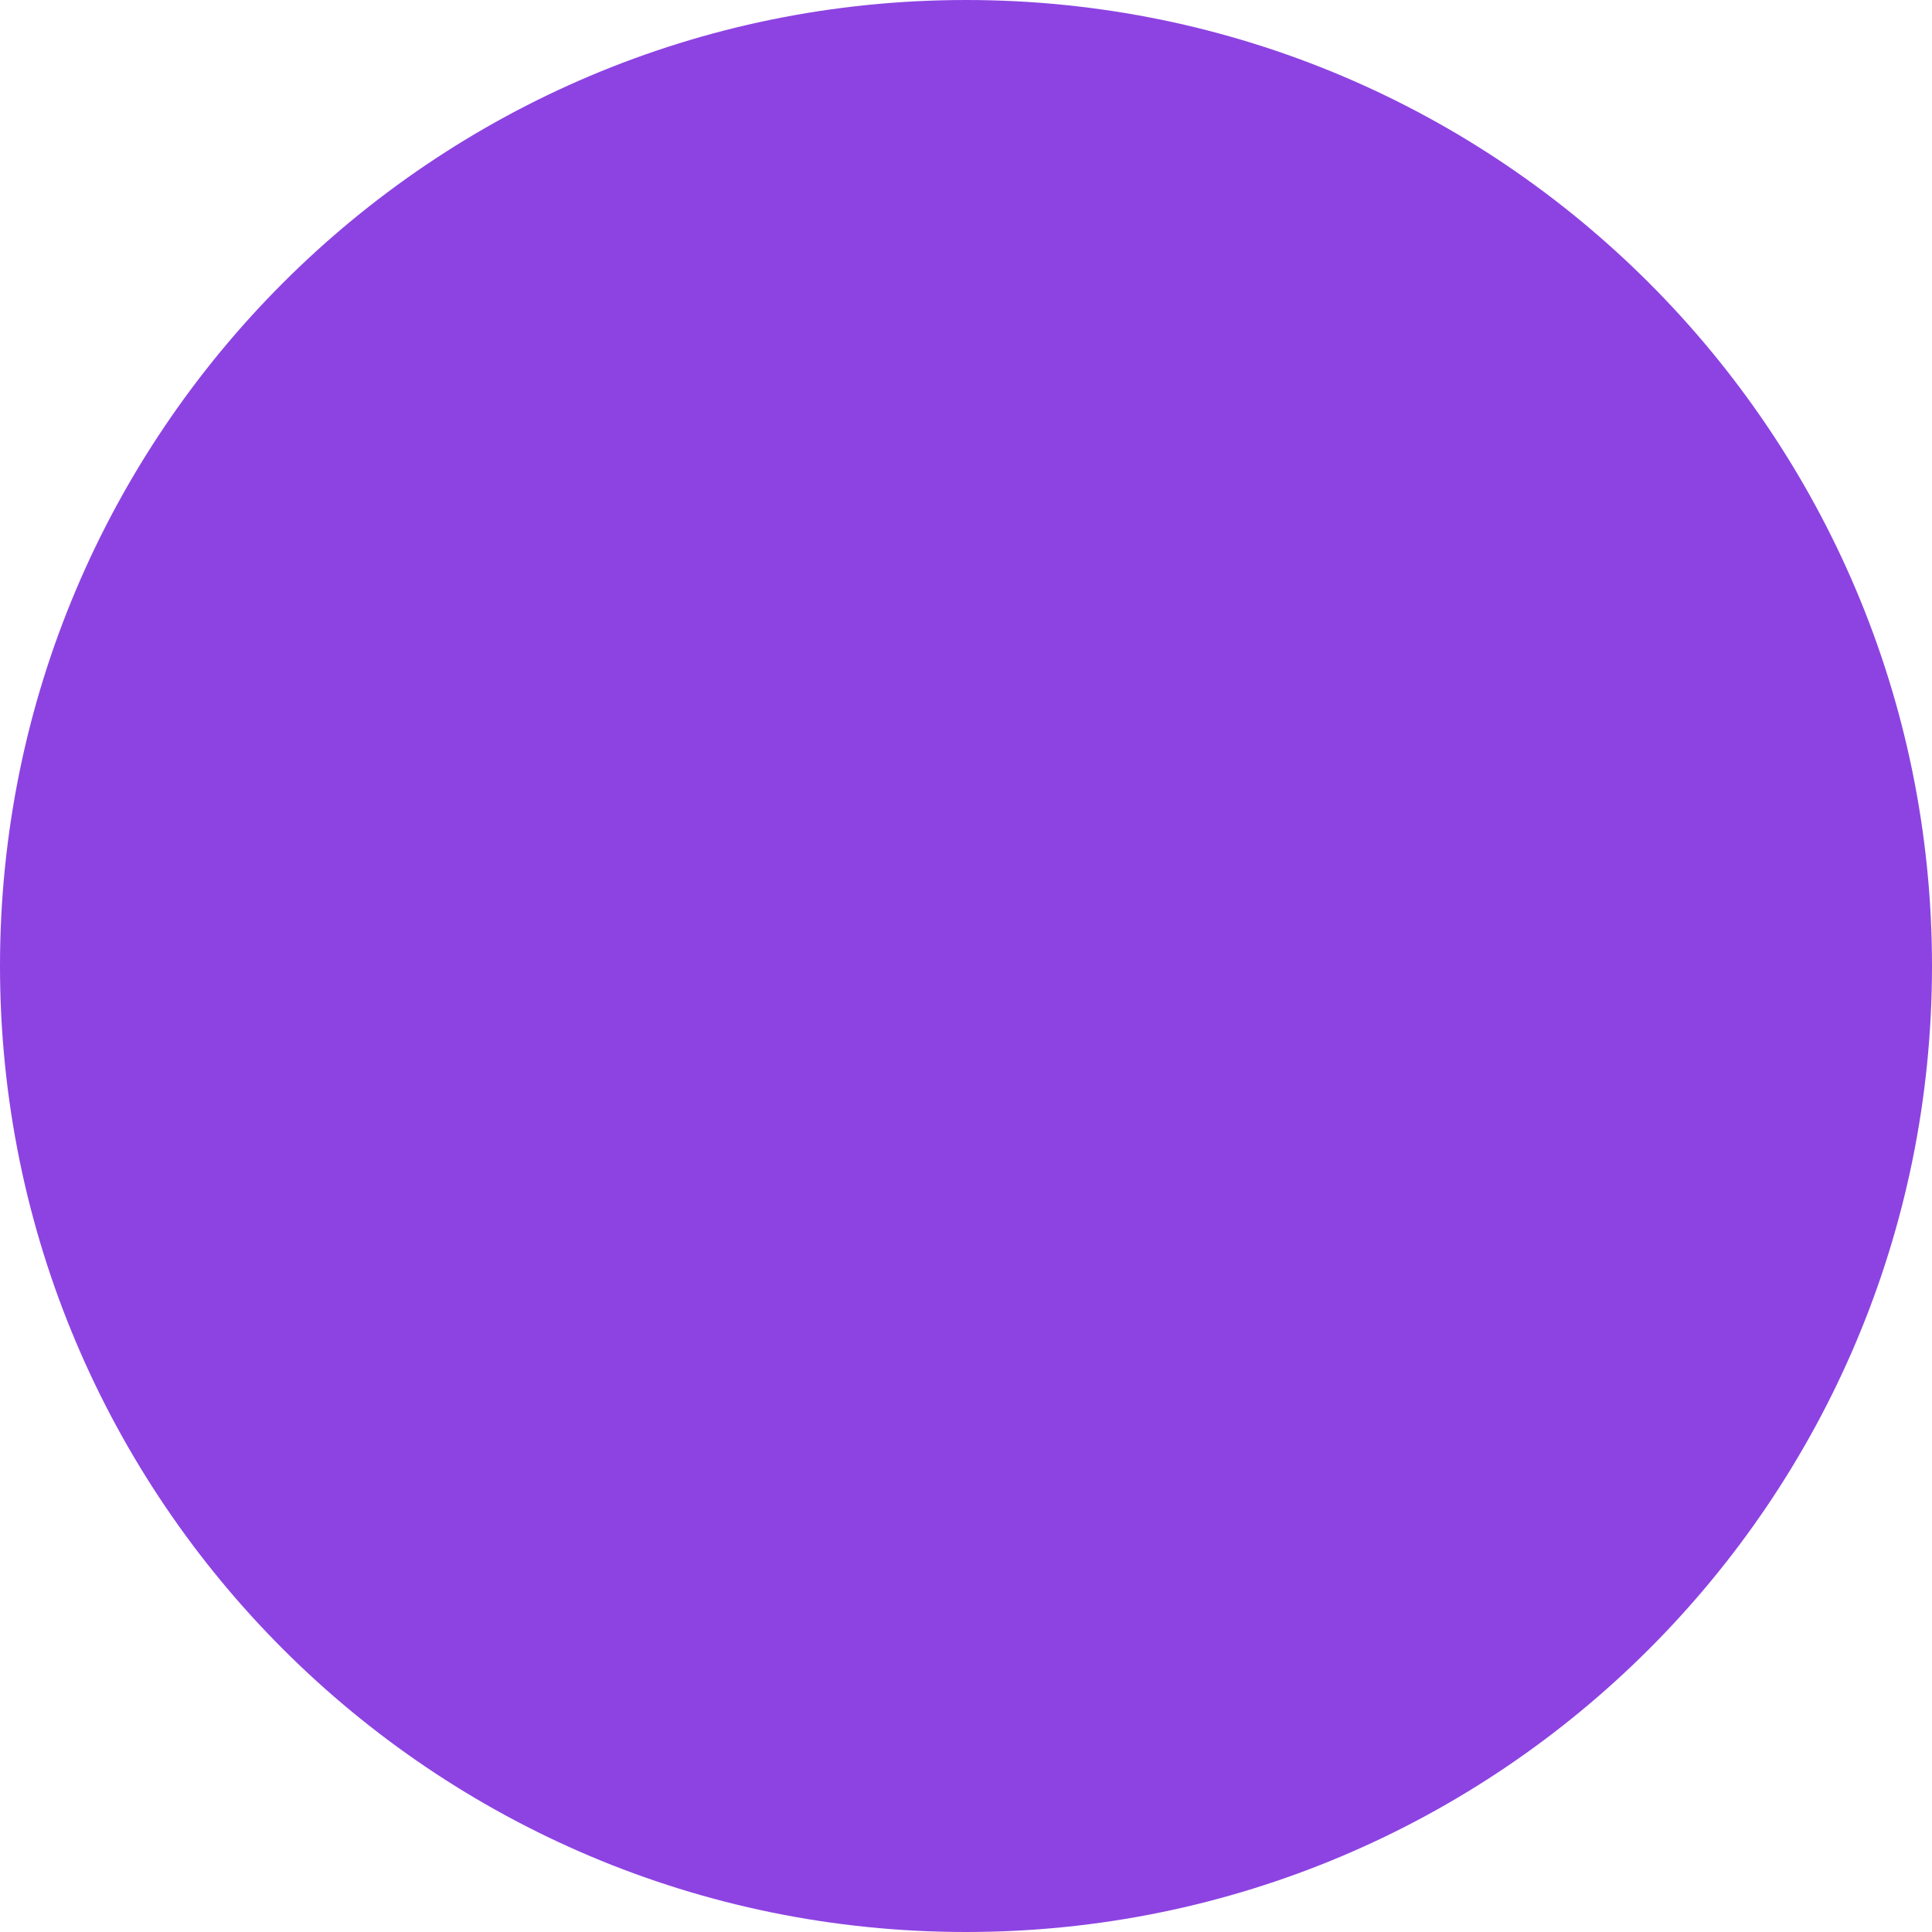
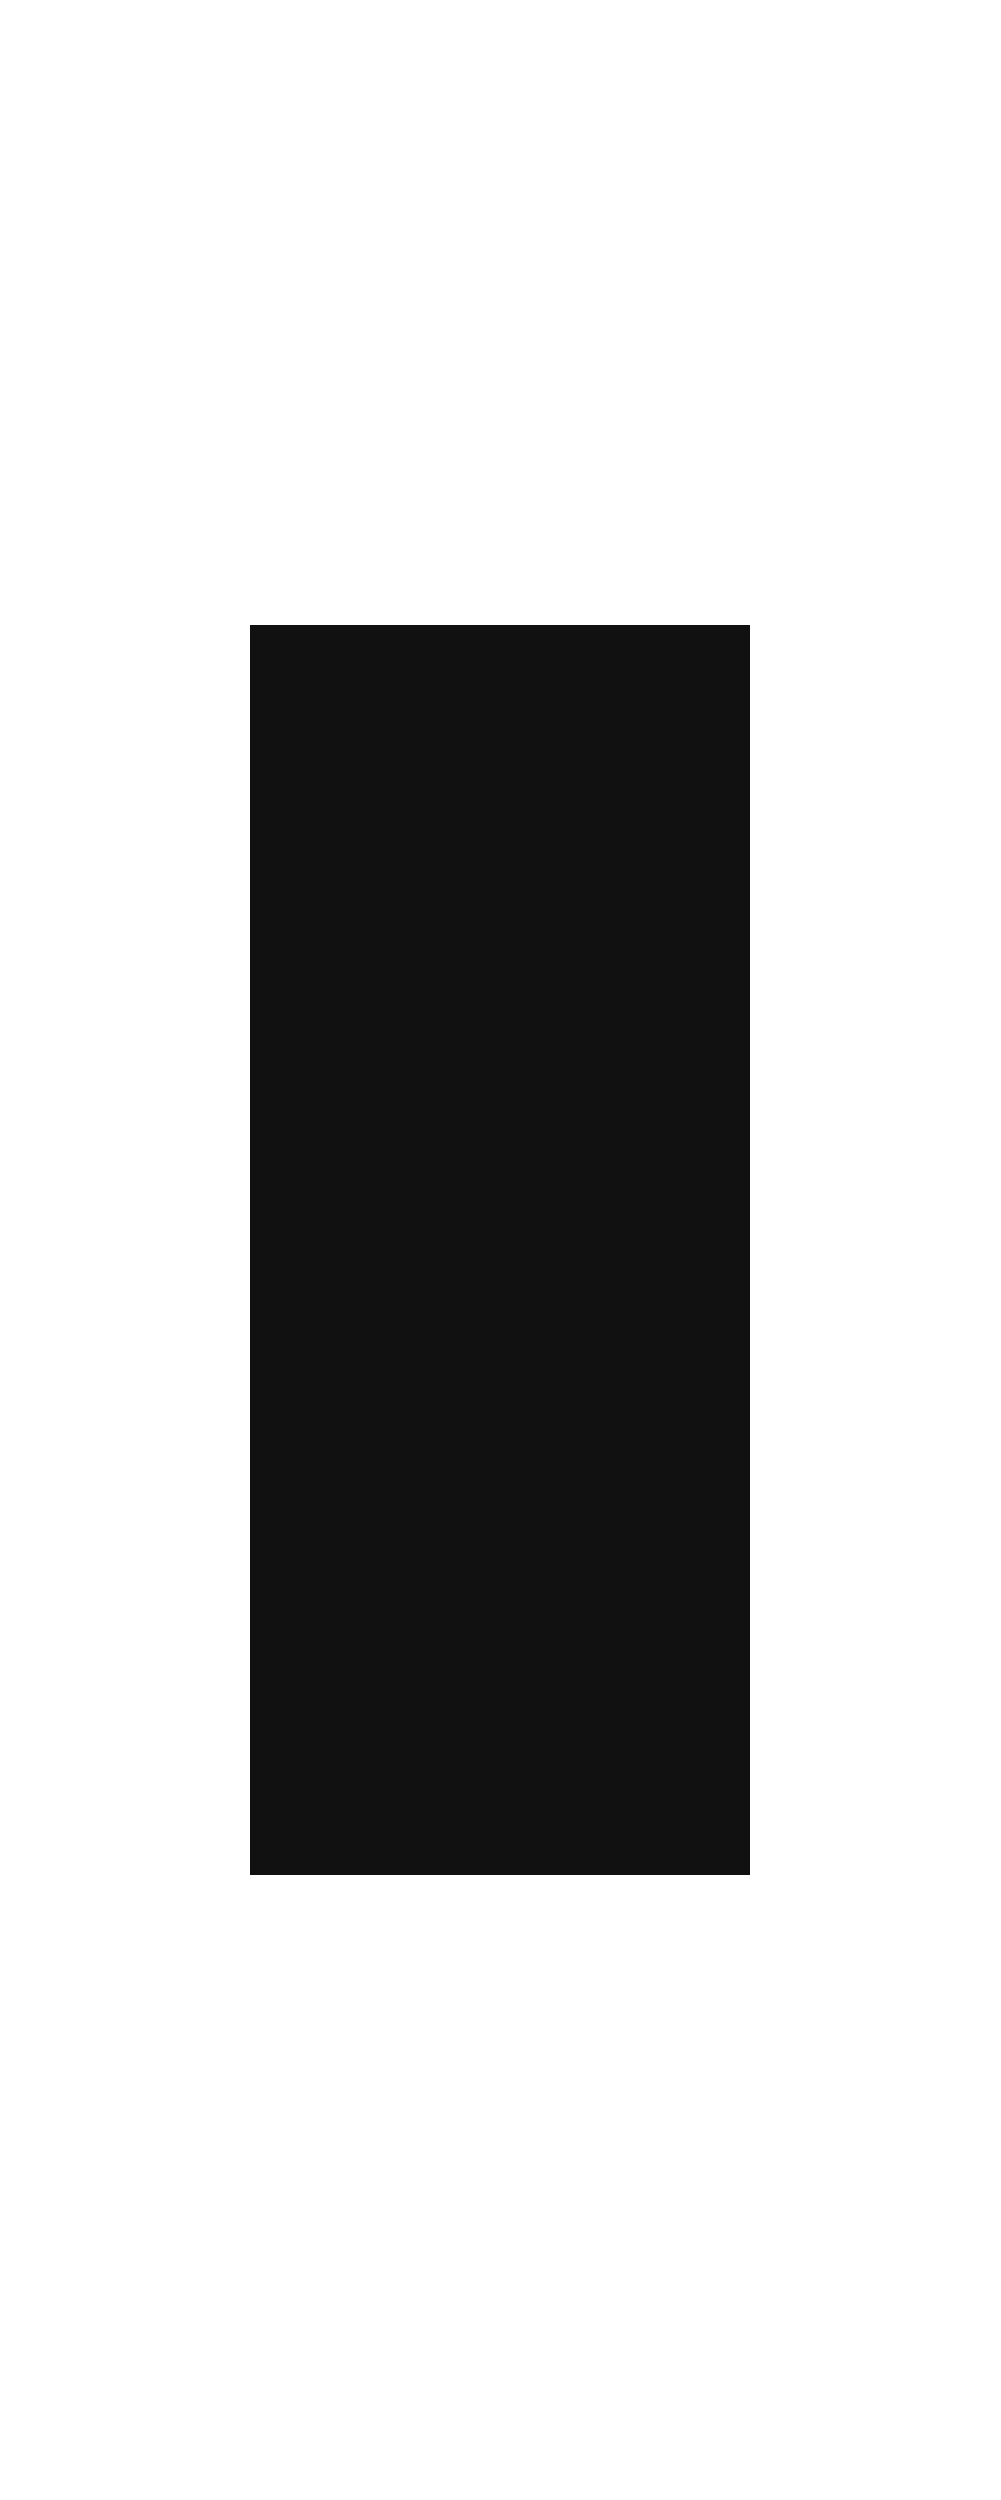
- <svg xmlns="http://www.w3.org/2000/svg" width="60mm" height="60mm" viewBox="0 0 60 60" version="1.1" id="svg1" xmlnsSodipodi="http://sodipodi.sourceforge.net/DTD/sodipodi-0.dtd" xmlnsSvg="http://www.w3.org/2000/svg">
+ <svg xmlns="http://www.w3.org/2000/svg" width="20mm" height="50mm" viewBox="0 0 40 50" version="1.1" id="svg1" xmlnsSodipodi="http://sodipodi.sourceforge.net/DTD/sodipodi-0.dtd" xmlnsSvg="http://www.w3.org/2000/svg">
  <defs id="defs1" />
  <g id="layer1">
-     <circle style="fill:#8d43e2;fill-opacity:1;stroke:none;stroke-width:2.989;stroke-linecap:round;stroke-linejoin:round" id="path1" cx="30" cy="30" r="30" />
+     <rect style="fill:#111111;fill-opacity:1;" id="path1" x="10" y="0" width="20" height="50" />
  </g>
</svg>
